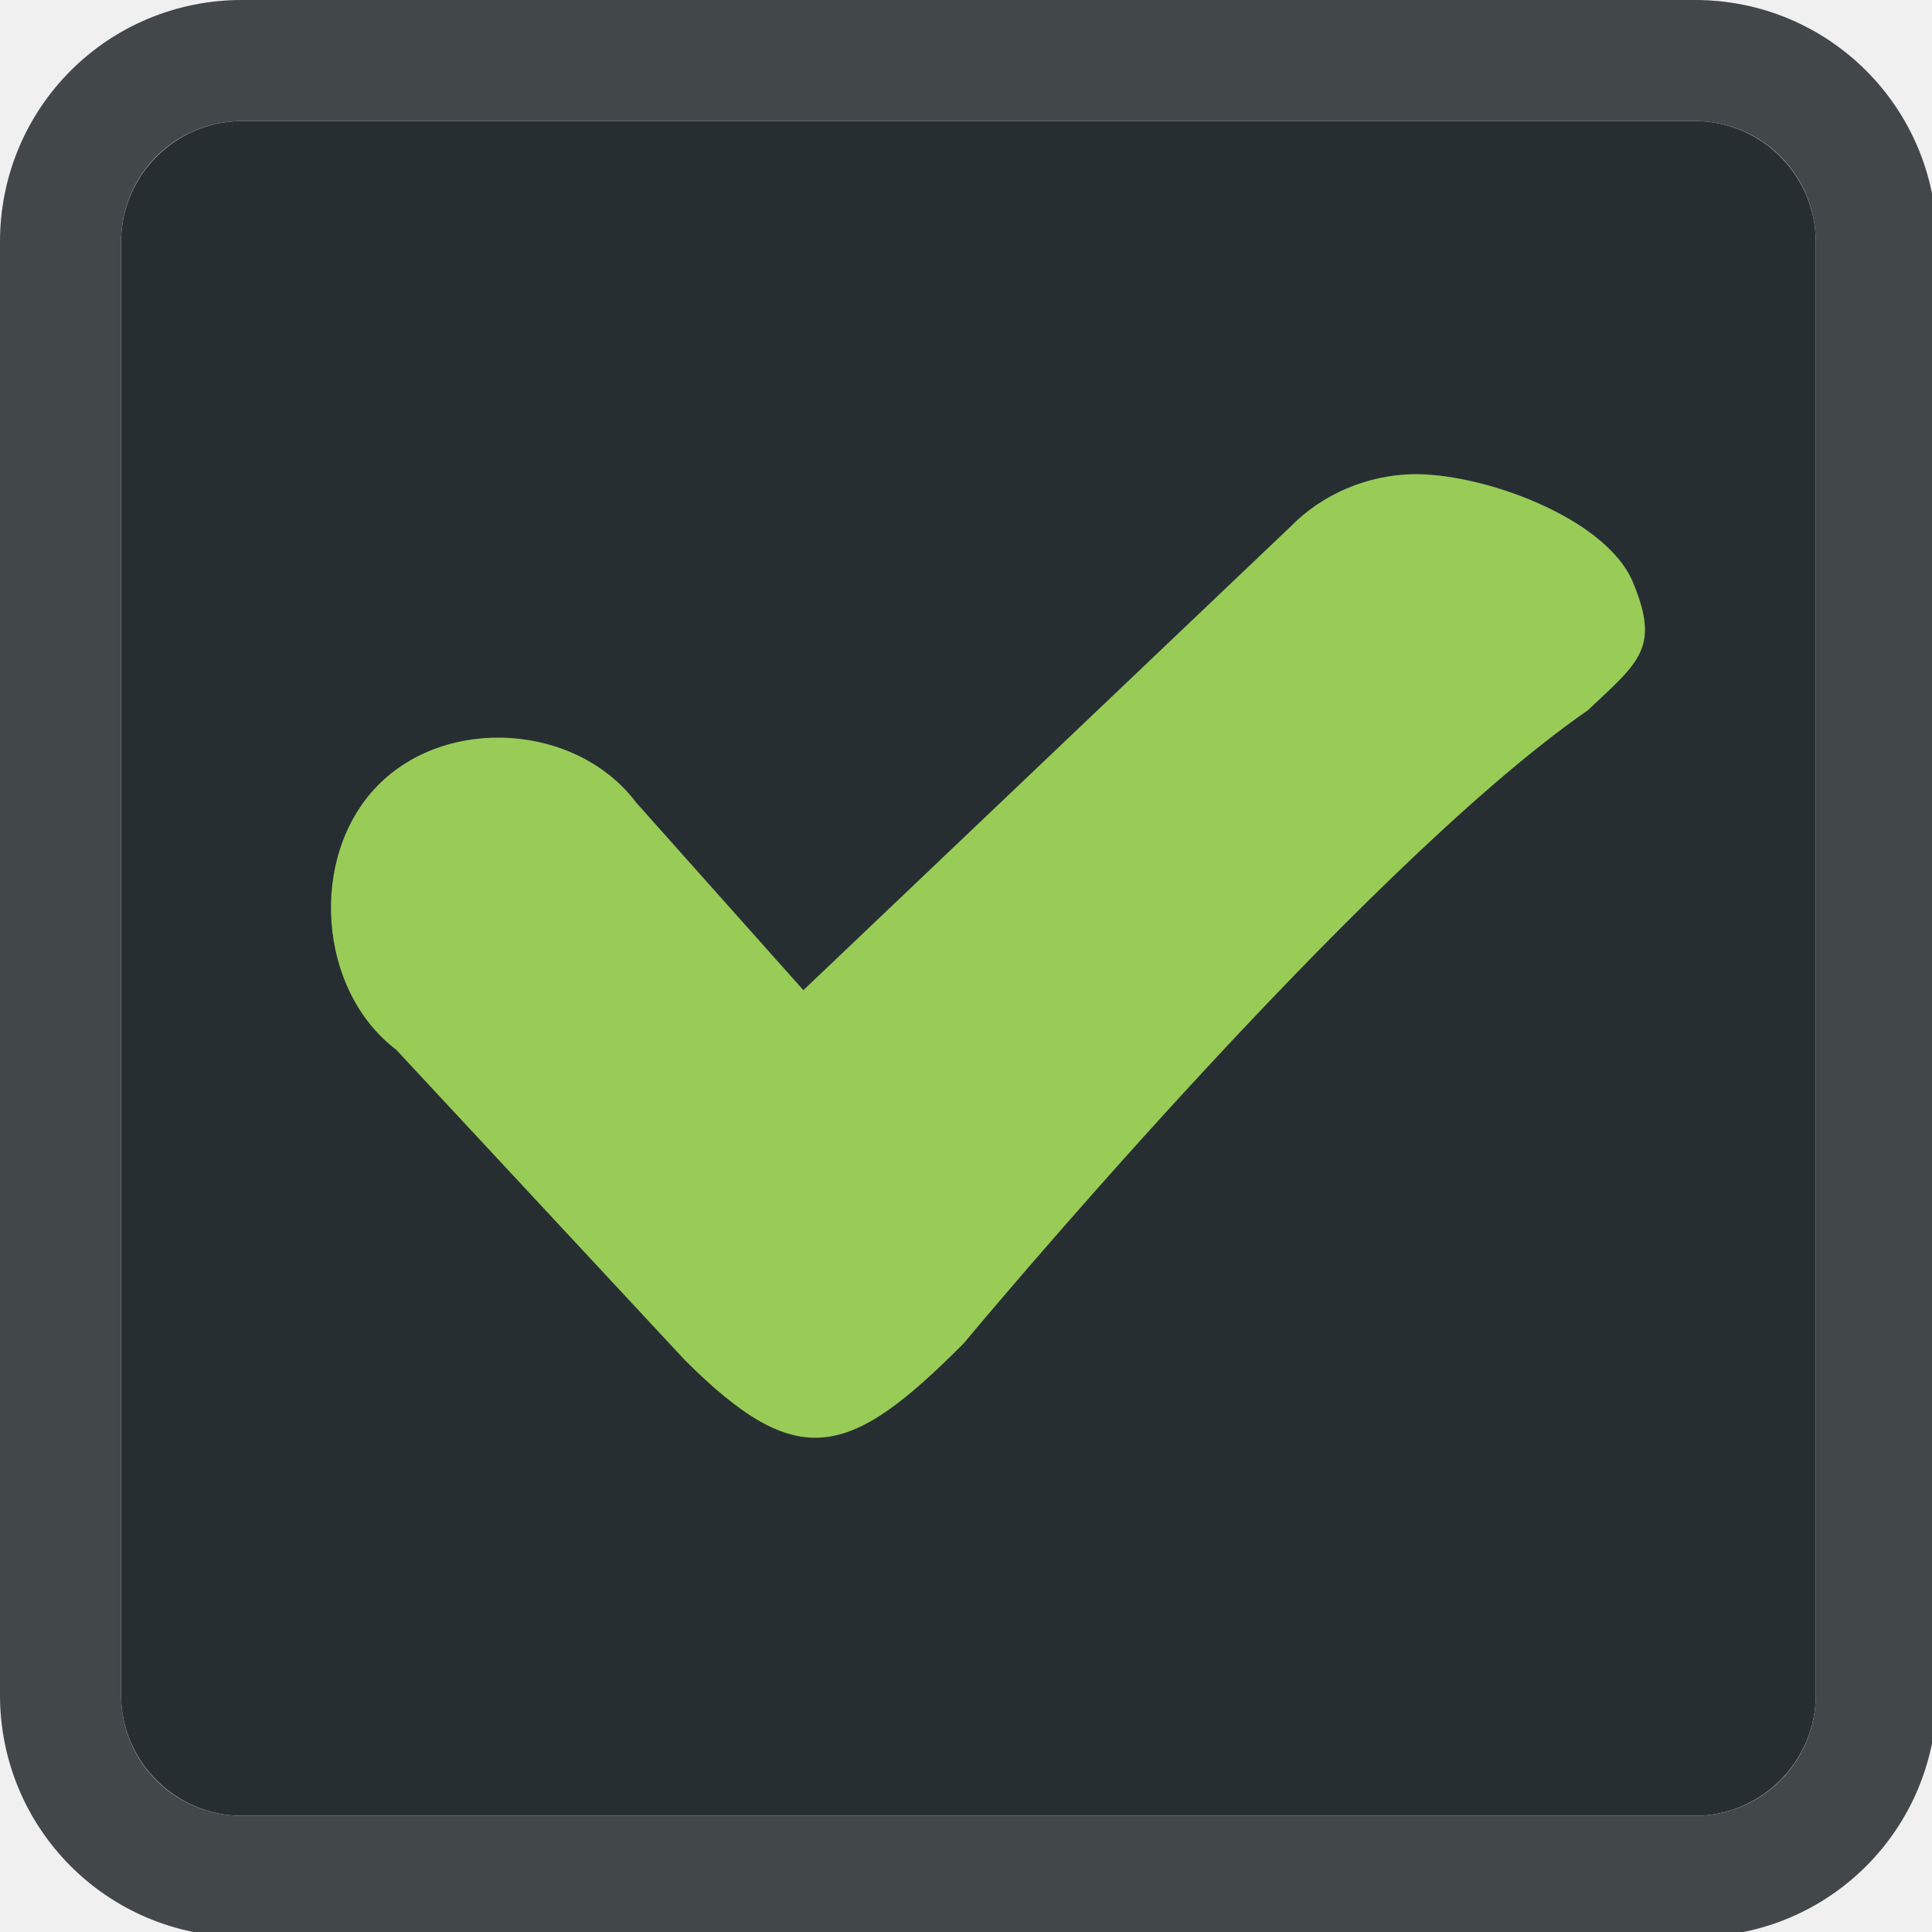
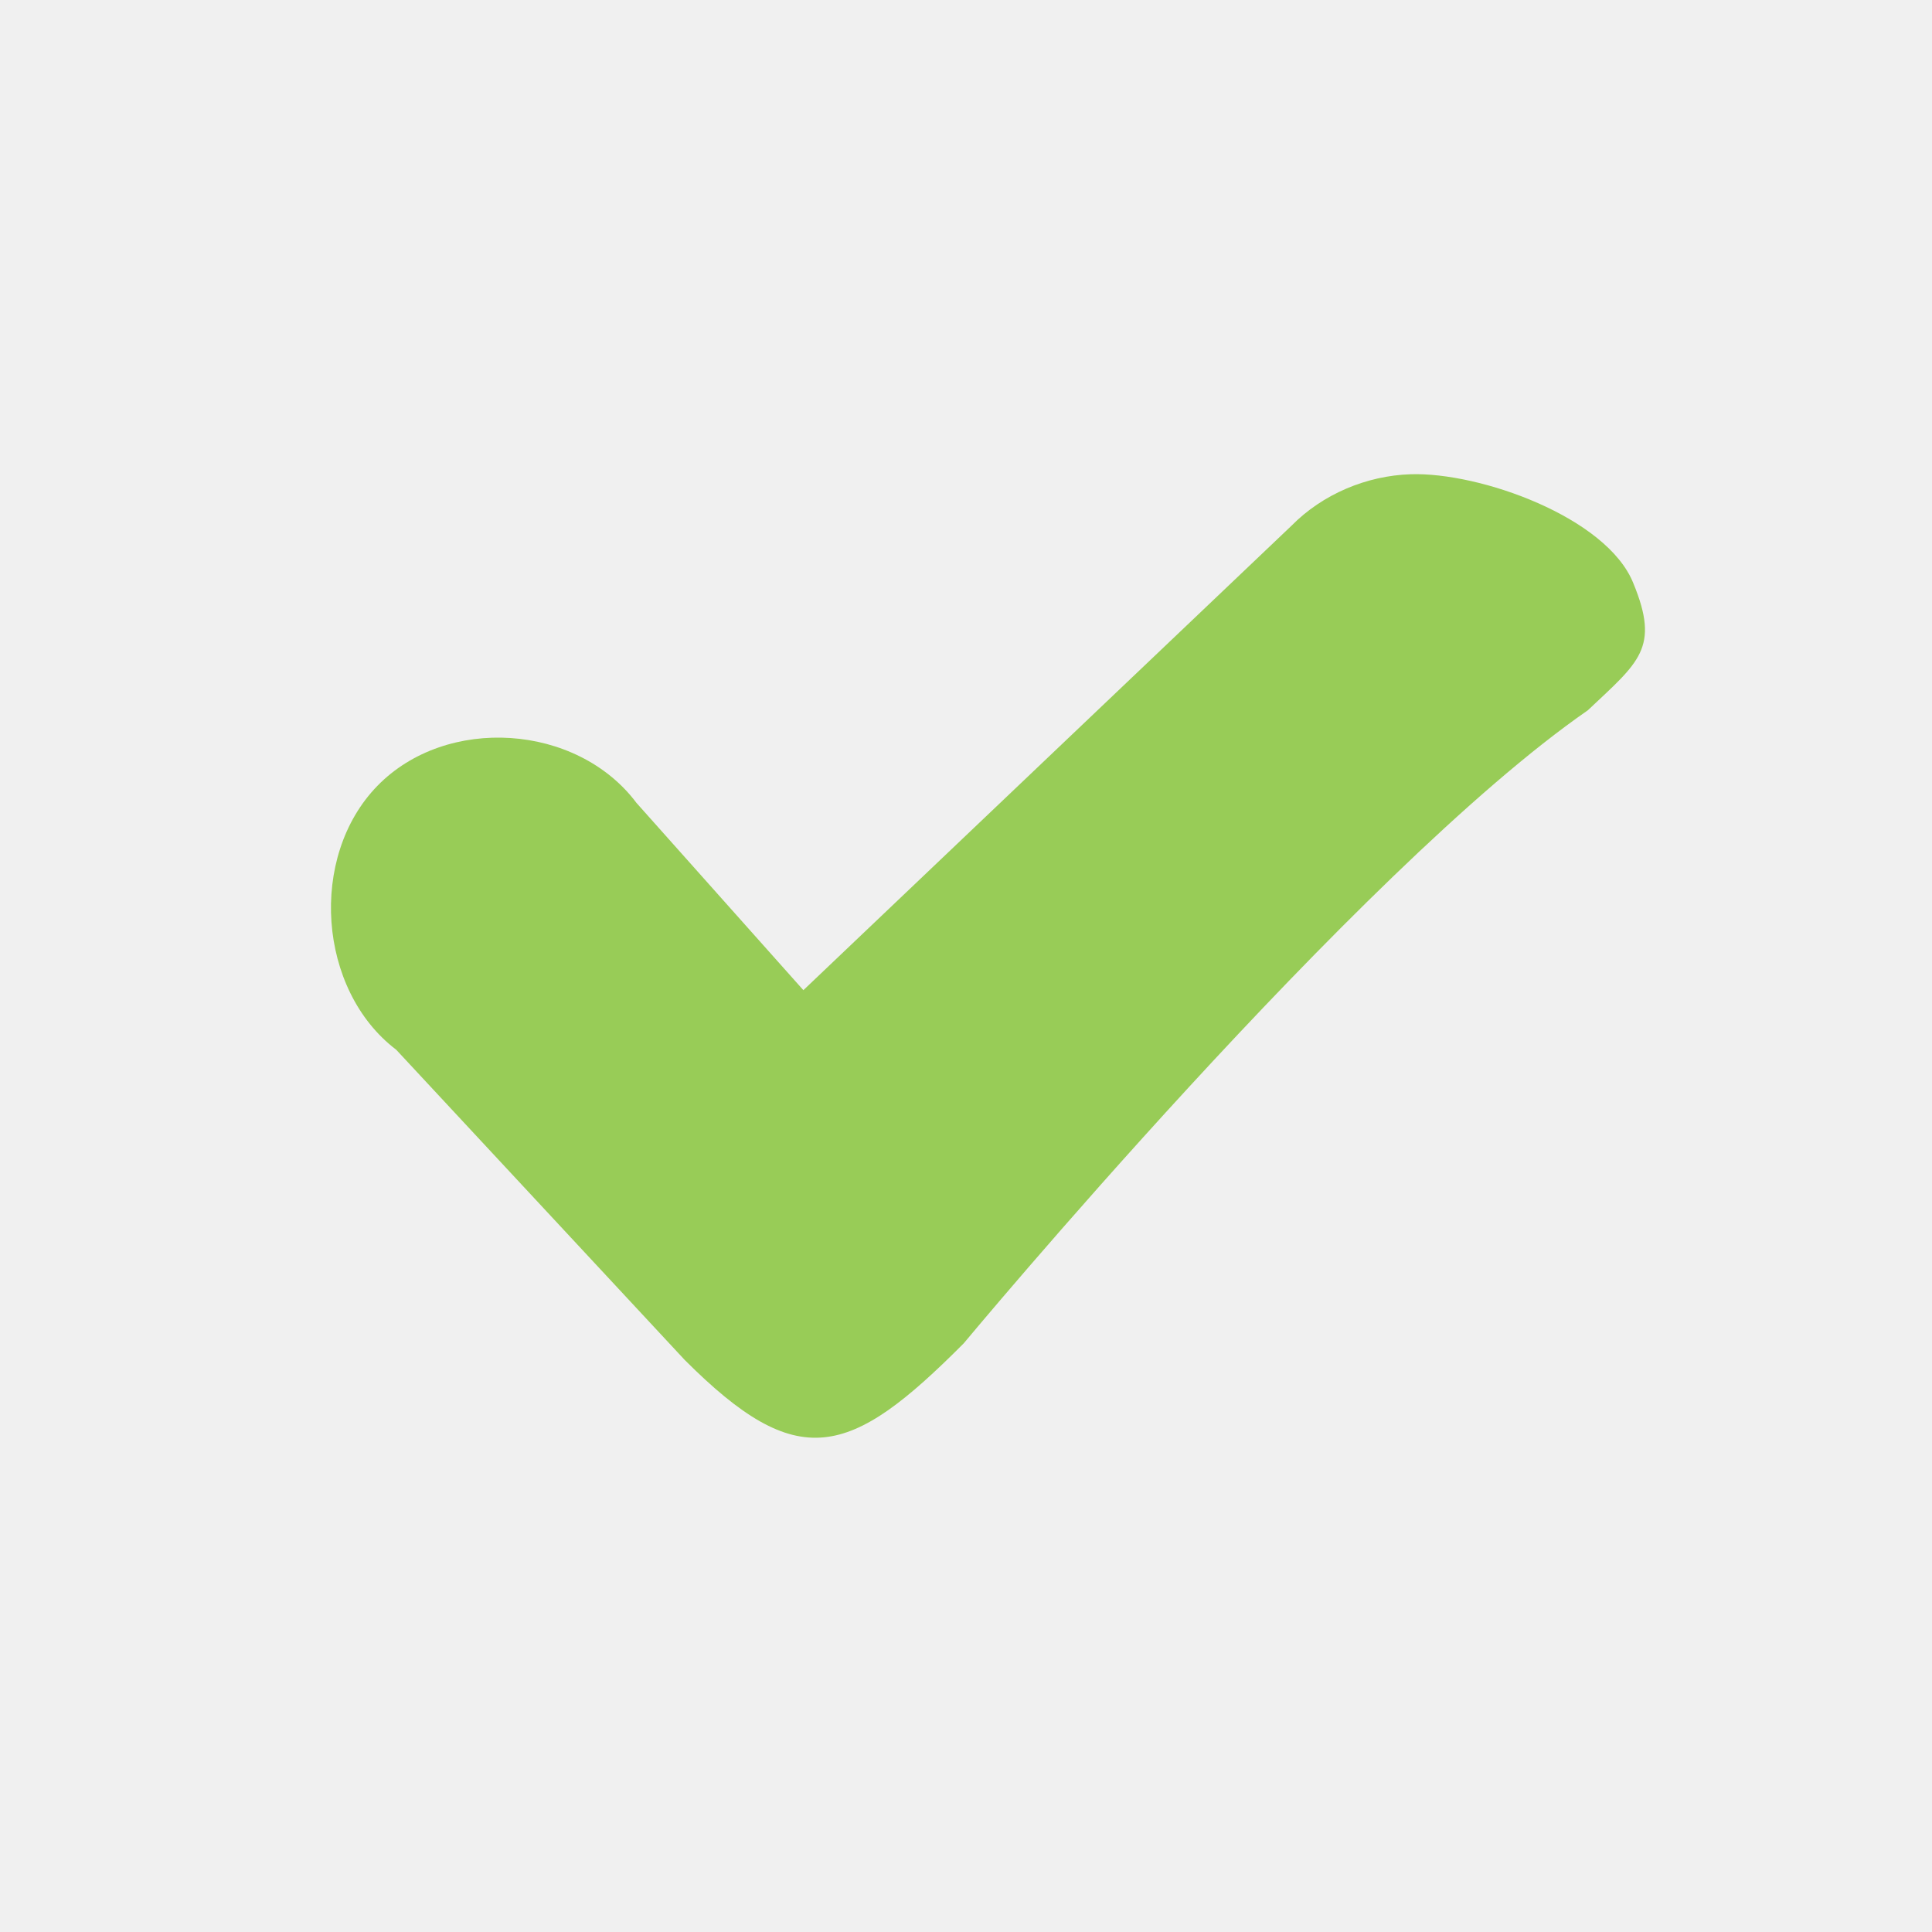
<svg xmlns="http://www.w3.org/2000/svg" width="133pt" height="133pt" viewBox="0 0 133 133" version="1.1">
  <g id="surface1">
-     <path style=" stroke:none;fill-rule:nonzero;fill:#272e32;fill-opacity:1;" d="M 16.668 8.332 L 116.668 8.332 C 121.258 8.332 125 12.078 125 16.668 L 125 116.668 C 125 121.258 121.258 125 116.668 125 L 16.668 125 C 12.078 125 8.332 121.258 8.332 116.668 L 8.332 16.668 C 8.332 12.078 12.078 8.332 16.668 8.332 Z M 16.668 8.332 " />
-     <path style=" stroke:none;fill-rule:nonzero;fill:#21272a;fill-opacity:1;" d="M 16.668 0 C 7.422 0 0 7.422 0 16.668 L 0 116.668 C 0 125.91 7.422 133.332 16.668 133.332 L 116.668 133.332 C 125.91 133.332 133.332 125.91 133.332 116.668 L 133.332 16.668 C 133.332 7.422 125.91 0 116.668 0 Z M 16.668 8.332 L 116.668 8.332 C 121.289 8.332 125 12.043 125 16.668 L 125 116.668 C 125 121.289 121.289 125 116.668 125 L 16.668 125 C 12.043 125 8.332 121.289 8.332 116.668 L 8.332 16.668 C 8.332 12.043 12.043 8.332 16.668 8.332 Z M 16.668 8.332 " />
-     <path style=" stroke:none;fill-rule:nonzero;fill:#ffffff;fill-opacity:0.15;" d="M 16.668 0 C 7.422 0 0 7.422 0 16.668 L 0 116.668 C 0 125.91 7.422 133.332 16.668 133.332 L 116.668 133.332 C 125.91 133.332 133.332 125.91 133.332 116.668 L 133.332 16.668 C 133.332 7.422 125.91 0 116.668 0 Z M 16.668 8.332 L 116.668 8.332 C 121.289 8.332 125 12.043 125 16.668 L 125 116.668 C 125 121.289 121.289 125 116.668 125 L 16.668 125 C 12.043 125 8.332 121.289 8.332 116.668 L 8.332 16.668 C 8.332 12.043 12.043 8.332 16.668 8.332 Z M 16.668 8.332 " />
    <path style=" stroke:none;fill-rule:nonzero;fill:#98cc57;fill-opacity:1;" d="M 97.102 32.648 C 94.074 32.746 91.047 34.016 88.898 36.199 L 55.305 68.164 L 43.816 55.273 C 39.715 49.805 30.73 49.219 25.977 54.102 C 21.223 58.984 21.875 68.164 27.277 72.266 L 47.137 93.621 C 54.949 101.434 58.465 100.391 66.34 92.48 C 66.34 92.48 93.426 59.895 109.309 48.895 C 112.824 45.574 114.289 44.629 112.434 40.137 C 110.613 35.613 101.887 32.488 97.102 32.648 Z M 97.102 32.648 " />
  </g>
</svg>
